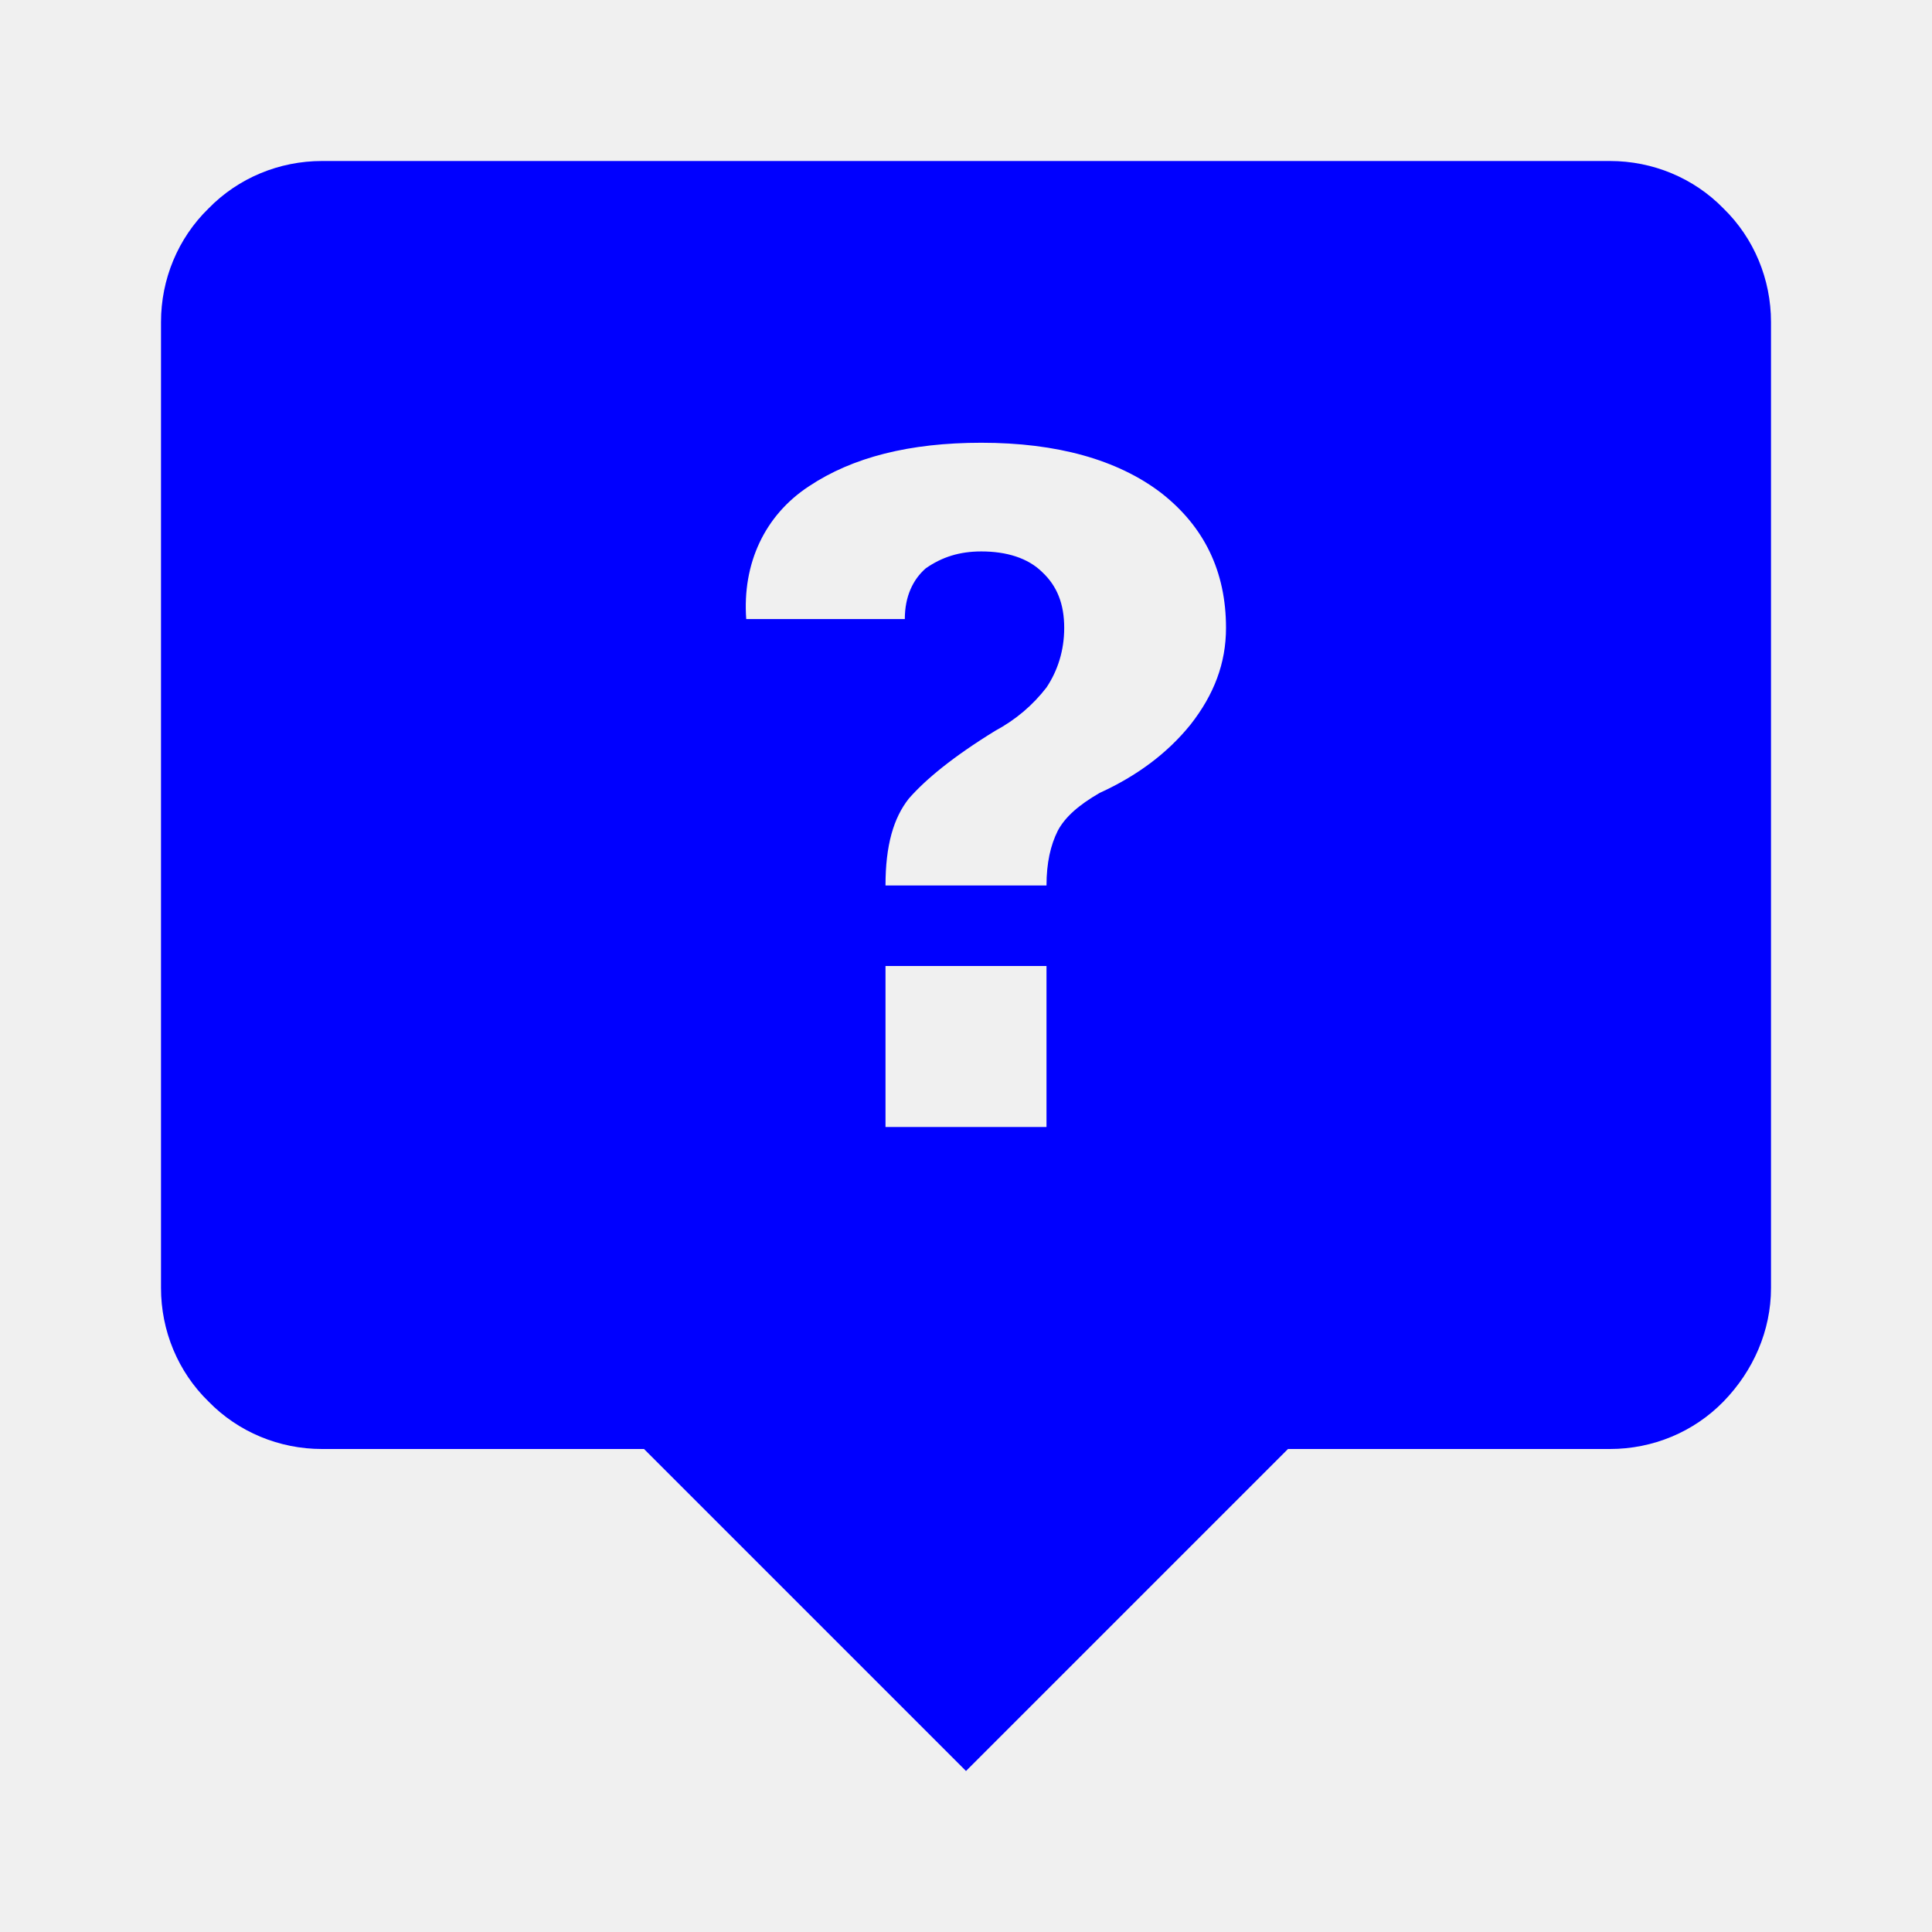
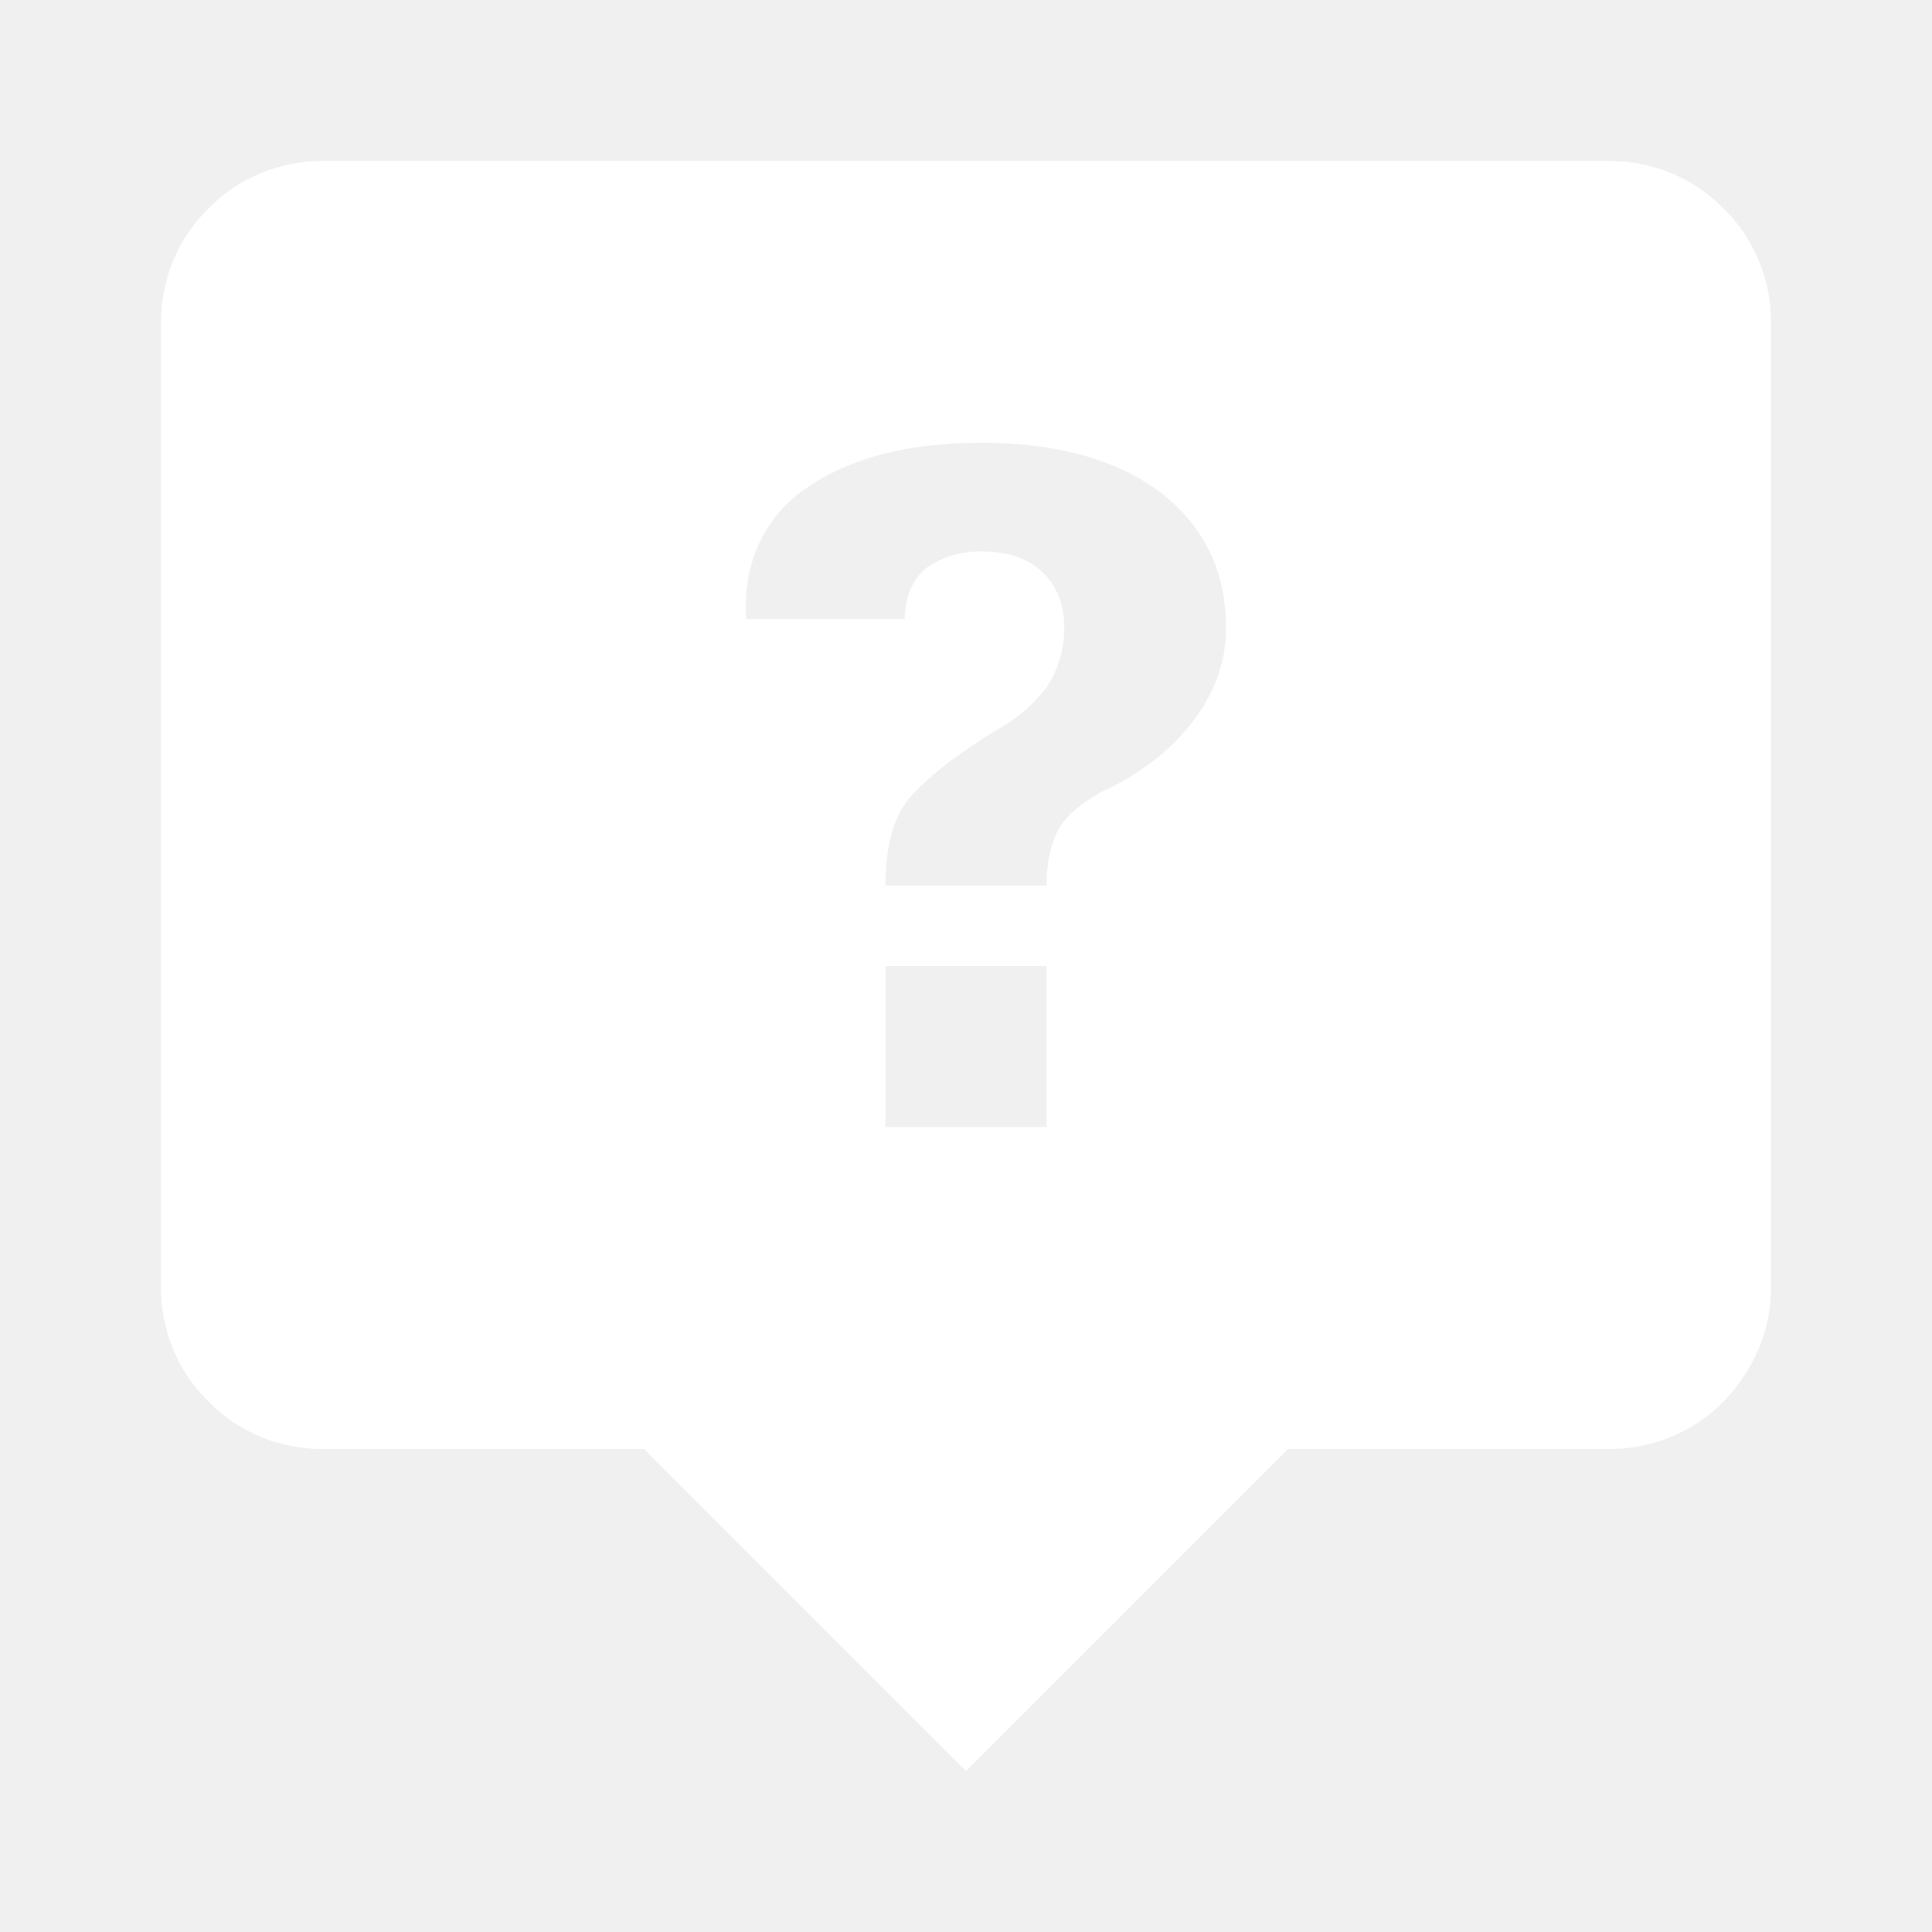
<svg xmlns="http://www.w3.org/2000/svg" viewBox="0 0 24 24">
-   <path fill="blue" d="M20 2H4C3.47 2 2.96 2.21 2.59 2.59C2.21 2.96 2 3.47 2 4V16C2 16.53 2.21 17.04 2.59 17.41C2.96 17.79 3.47 18 4 18H8L12 22L16 18H20C20.53 18 21.04 17.79 21.41 17.41S22 16.53 22 16V4C22 3.47 21.79 2.96 21.41 2.59C21.04 2.21 20.53 2 20 2M10.05 6.04C10.59 5.68 11.3 5.5 12.19 5.5C13.13 5.5 13.88 5.71 14.42 6.12C14.96 6.54 15.23 7.1 15.23 7.8C15.23 8.24 15.08 8.63 14.79 9C14.5 9.36 14.12 9.64 13.66 9.85C13.4 10 13.23 10.15 13.14 10.32C13.05 10.5 13 10.72 13 11H11C11 10.5 11.1 10.16 11.29 9.92C11.5 9.68 11.84 9.4 12.36 9.08C12.62 8.94 12.83 8.76 13 8.54C13.14 8.33 13.22 8.08 13.22 7.8C13.22 7.5 13.13 7.28 12.95 7.11C12.77 6.93 12.5 6.85 12.19 6.85C11.92 6.85 11.7 6.92 11.5 7.06C11.34 7.2 11.24 7.41 11.24 7.69H9.27C9.22 7 9.5 6.4 10.05 6.04M11 14V12H13V14Z" />
+   <path fill="white" d="M20 2H4C3.47 2 2.96 2.21 2.59 2.59C2.21 2.96 2 3.47 2 4V16C2 16.53 2.21 17.04 2.59 17.41C2.96 17.79 3.47 18 4 18H8L12 22L16 18H20C20.53 18 21.04 17.79 21.41 17.41S22 16.53 22 16V4C22 3.47 21.79 2.96 21.41 2.59C21.04 2.21 20.53 2 20 2M10.05 6.04C10.59 5.68 11.3 5.5 12.19 5.5C13.13 5.5 13.88 5.71 14.42 6.12C14.96 6.54 15.23 7.1 15.23 7.8C15.23 8.24 15.08 8.63 14.79 9C14.5 9.36 14.12 9.64 13.66 9.85C13.4 10 13.23 10.15 13.14 10.32C13.05 10.5 13 10.72 13 11H11C11 10.5 11.1 10.16 11.29 9.92C11.5 9.68 11.84 9.4 12.36 9.08C12.62 8.94 12.83 8.76 13 8.54C13.14 8.33 13.22 8.08 13.22 7.8C13.22 7.5 13.13 7.28 12.95 7.11C12.77 6.93 12.5 6.85 12.19 6.85C11.92 6.85 11.7 6.92 11.5 7.06C11.34 7.2 11.24 7.41 11.24 7.69H9.27C9.22 7 9.5 6.4 10.05 6.04M11 14V12H13V14Z" />
</svg>
